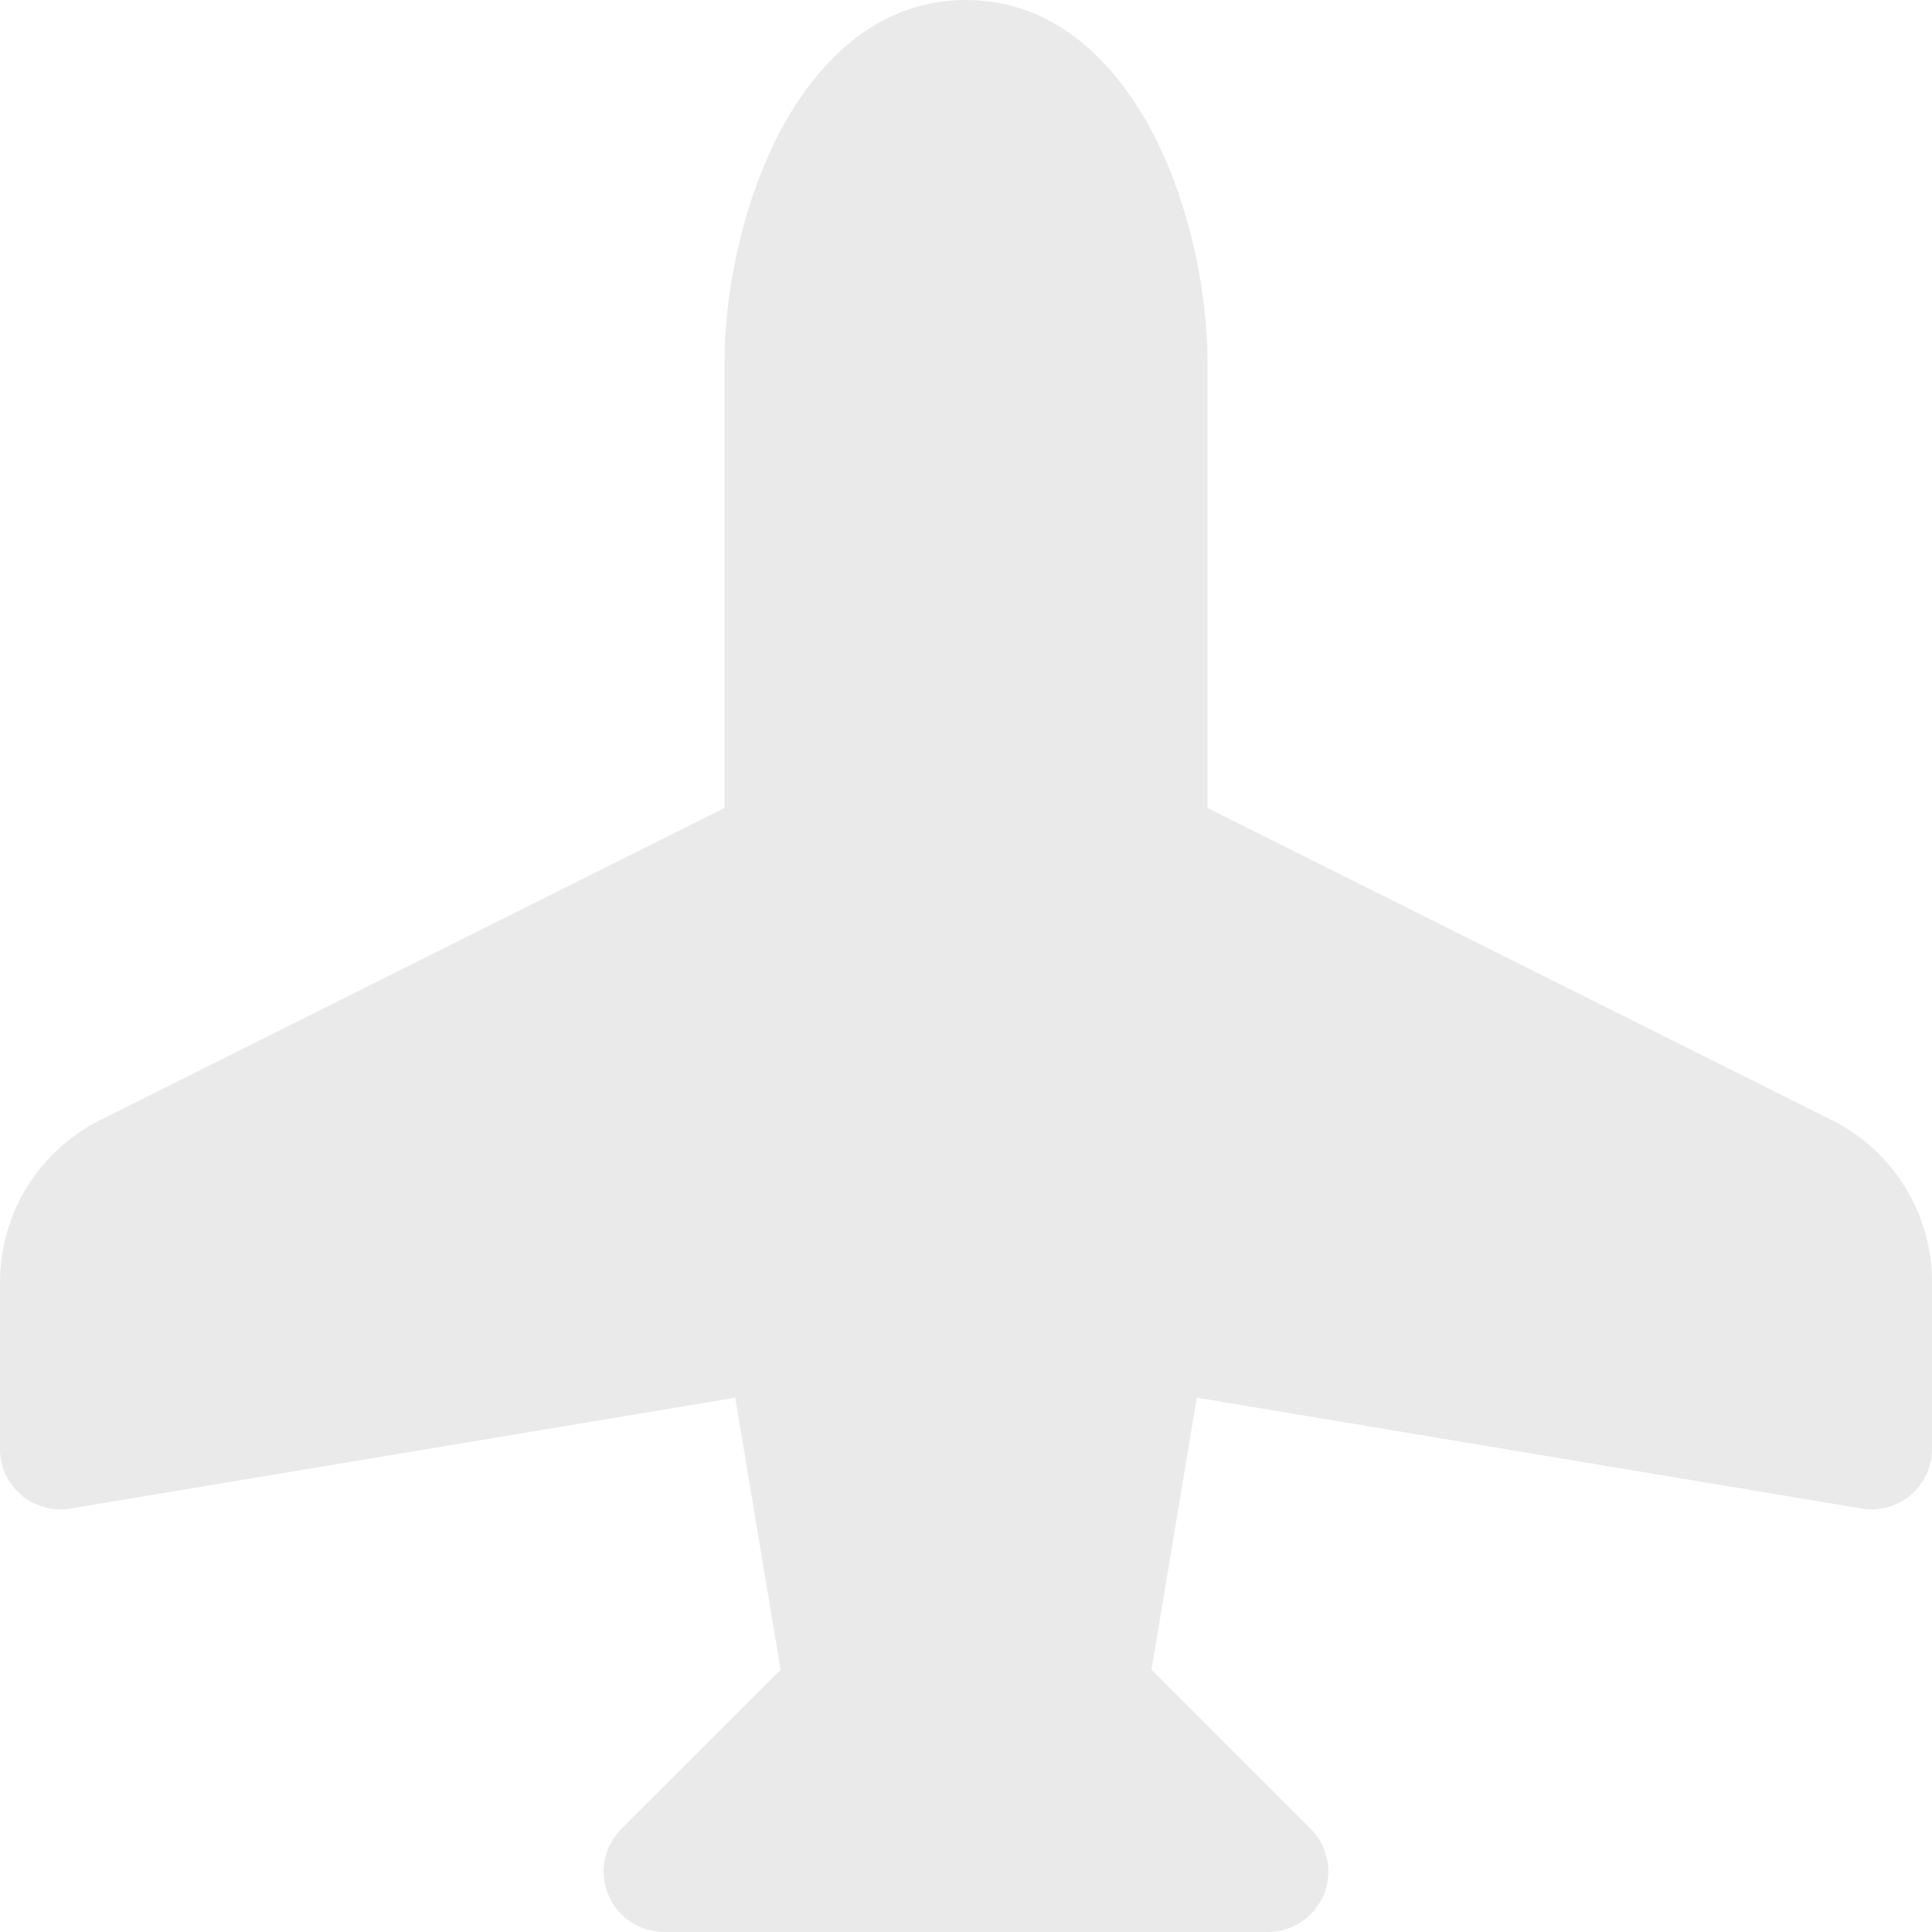
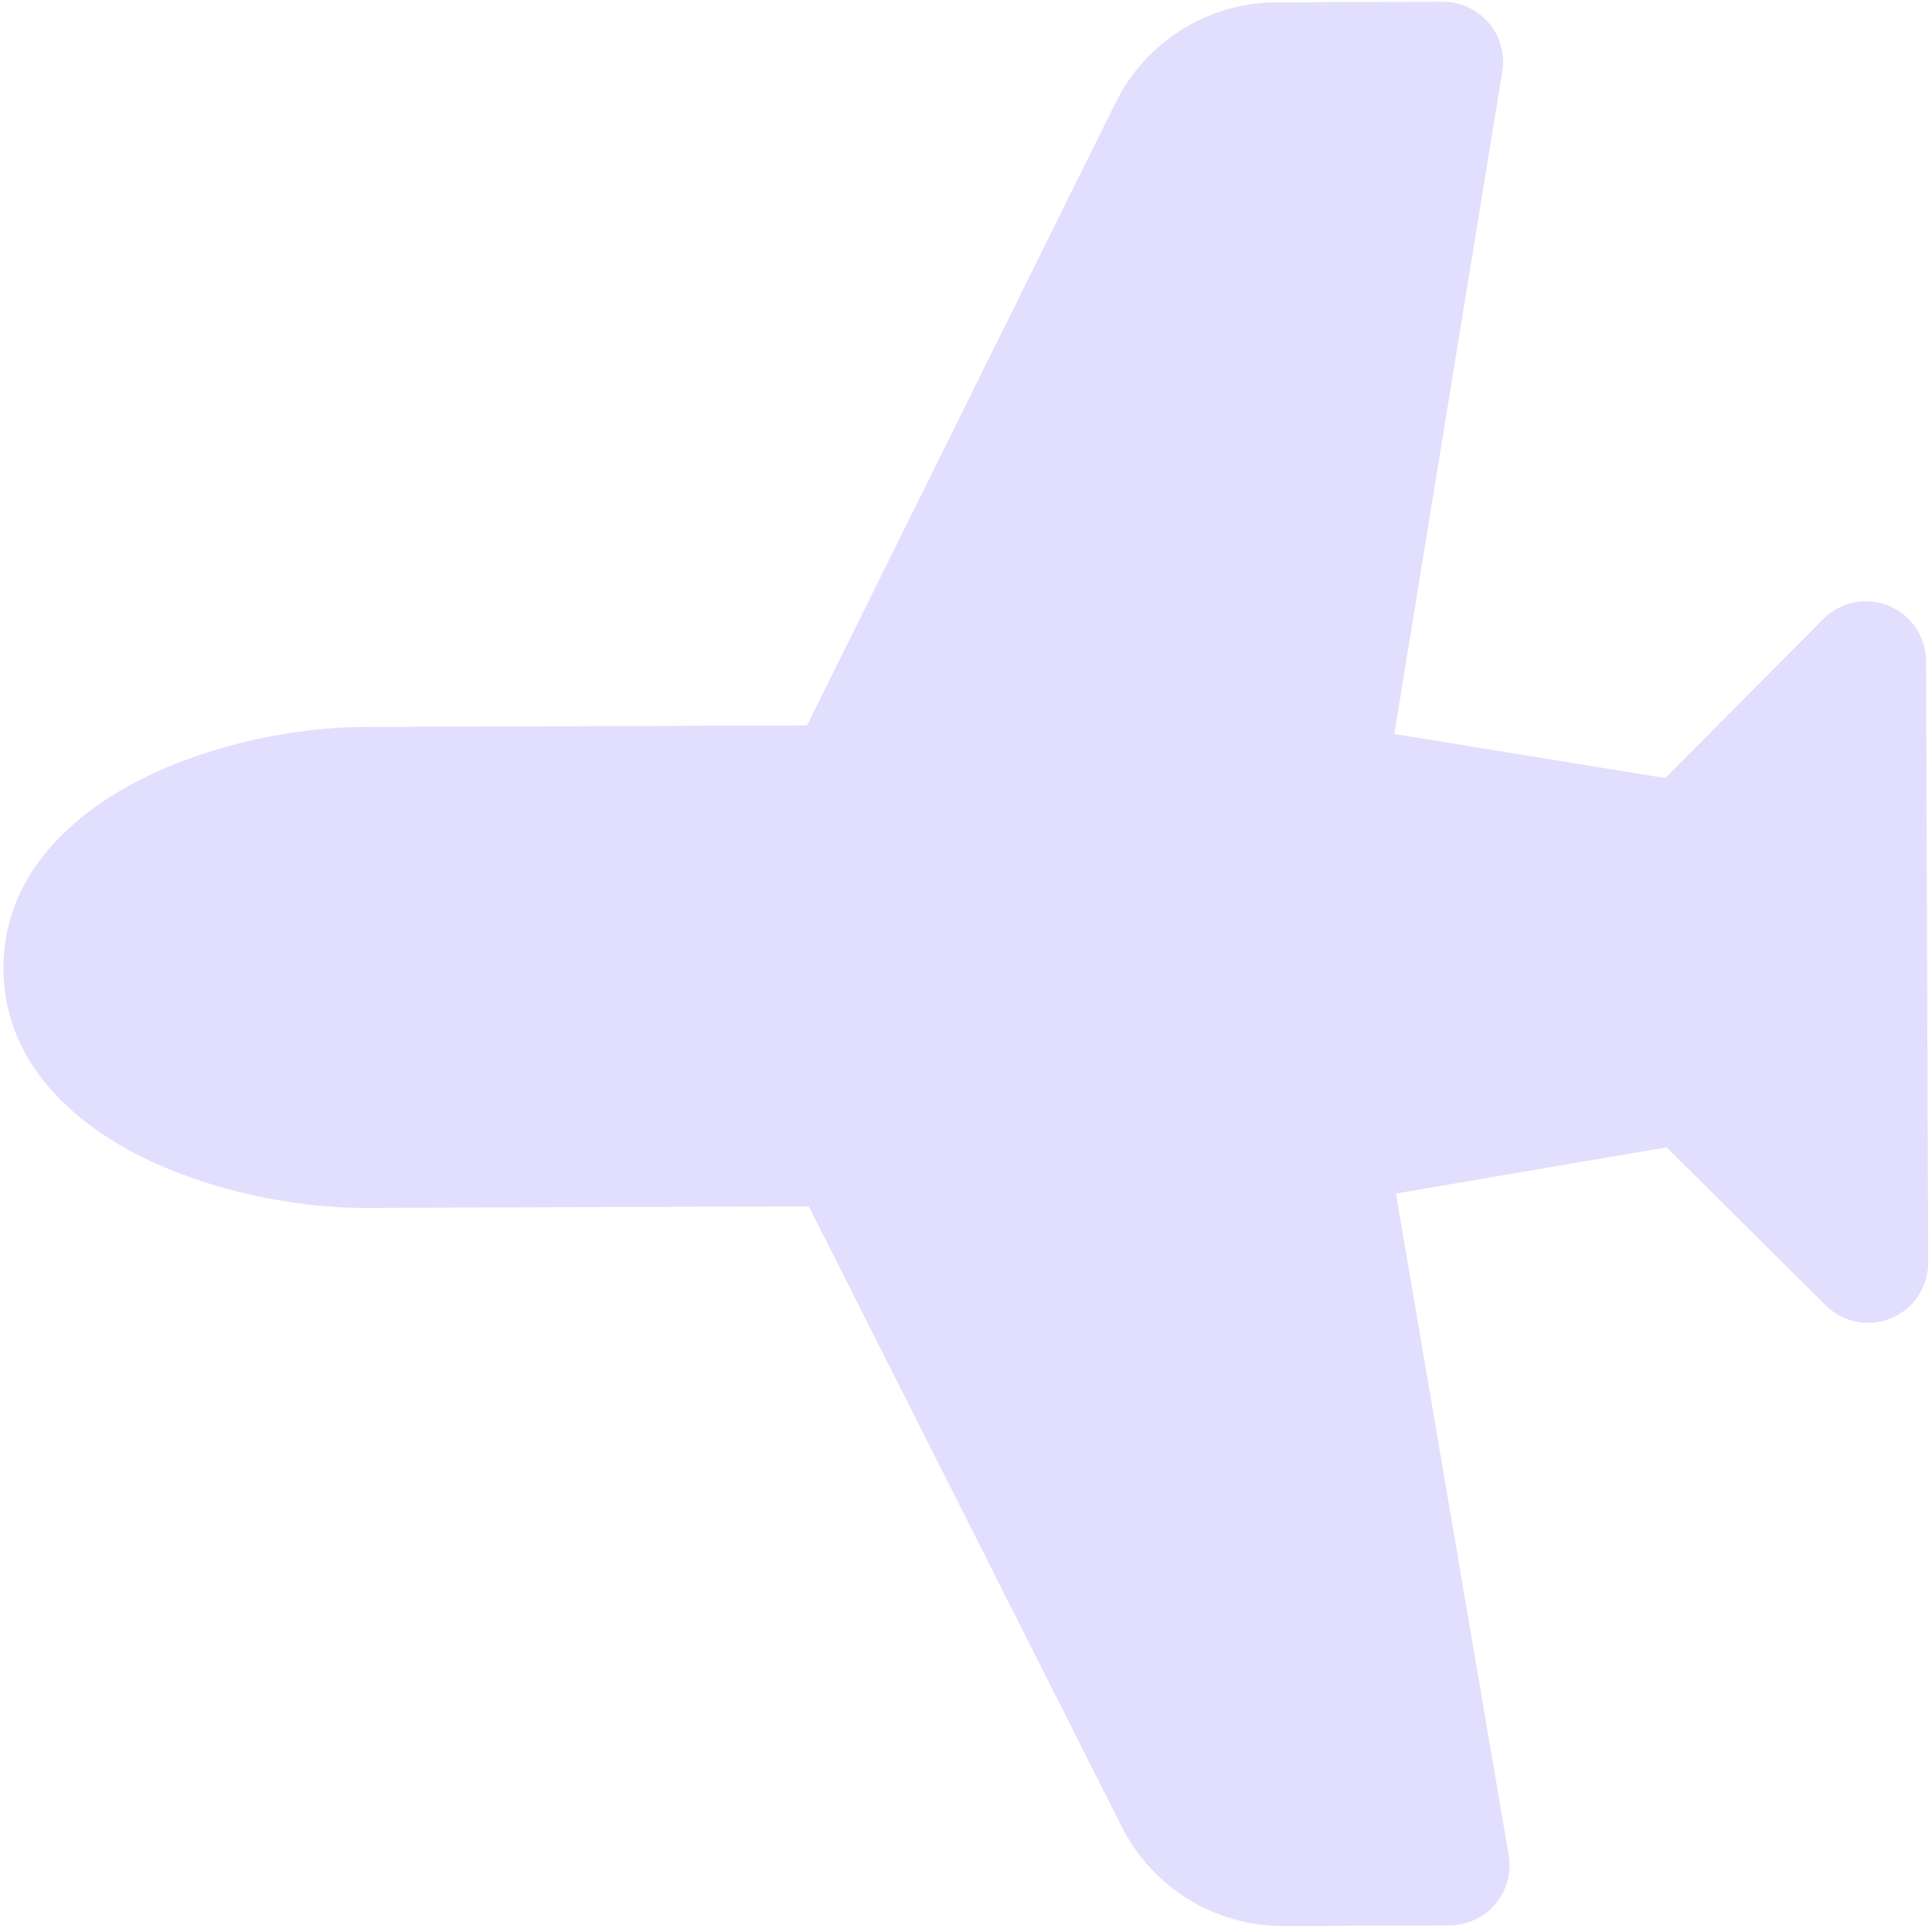
- <svg xmlns="http://www.w3.org/2000/svg" width="100" height="100" viewBox="0 0 231 231" fill="none">
-   <path d="M92.804 16.618C96.847 8.533 104.138 0 115.5 0C126.862 0 134.153 8.547 138.196 16.618C142.368 24.977 144.375 35.098 144.375 43.312V96.601L219.017 133.922C222.617 135.72 225.645 138.484 227.762 141.907C229.879 145.329 231 149.273 231 153.297V173.25C231 174.298 230.771 175.333 230.33 176.284C229.889 177.234 229.247 178.078 228.447 178.755C227.648 179.432 226.71 179.927 225.7 180.206C224.69 180.484 223.631 180.54 222.597 180.368L143.09 167.114L137.676 199.642L156.705 218.67C157.717 219.68 158.406 220.967 158.686 222.369C158.966 223.771 158.823 225.225 158.275 226.545C157.728 227.866 156.801 228.995 155.611 229.788C154.422 230.581 153.023 231.003 151.594 231H79.406C77.977 231.003 76.579 230.581 75.389 229.788C74.2 228.995 73.272 227.866 72.725 226.545C72.177 225.225 72.034 223.771 72.314 222.369C72.594 220.967 73.283 219.68 74.295 218.67L93.338 199.642L87.91 167.114L8.403 180.368C7.369 180.54 6.31 180.484 5.3 180.206C4.29 179.927 3.352 179.432 2.553 178.755C1.753 178.078 1.111 177.234 0.67 176.284C0.229 175.333 0 174.298 0 173.25L0 153.297C0 149.273 1.121 145.329 3.238 141.907C5.355 138.484 8.383 135.72 11.983 133.922L86.625 96.601V43.312C86.625 35.112 88.646 24.962 92.804 16.618Z" fill="#EAEAEA" />
+ <svg xmlns="http://www.w3.org/2000/svg" width="232" height="232" viewBox="0 0 232 232" fill="none">
+   <path d="M17.114 138.965C9.015 134.952 0.456 127.692 0.415 116.329C0.374 104.967 8.895 97.645 16.951 93.574C25.295 89.372 35.409 87.328 43.623 87.299L96.912 87.107L133.964 12.332C135.749 8.725 138.503 5.687 141.918 3.558C145.332 1.429 149.272 0.294 153.296 0.279L173.249 0.208C174.297 0.204 175.333 0.429 176.285 0.867C177.237 1.304 178.083 1.944 178.763 2.741C179.443 3.538 179.941 4.473 180.224 5.483C180.506 6.492 180.565 7.55 180.397 8.585L167.429 88.139L199.976 93.436L218.936 74.339C219.942 73.323 221.227 72.629 222.628 72.345C224.029 72.06 225.483 72.198 226.805 72.74C228.128 73.283 229.26 74.206 230.057 75.393C230.854 76.579 231.281 77.976 231.284 79.406L231.543 151.593C231.551 153.022 231.134 154.422 230.345 155.614C229.556 156.807 228.431 157.738 227.113 158.29C225.794 158.842 224.341 158.991 222.938 158.716C221.535 158.441 220.245 157.756 219.232 156.748L200.135 137.773L167.627 143.319L181.166 222.778C181.342 223.811 181.291 224.87 181.016 225.881C180.741 226.892 180.249 227.831 179.575 228.633C178.9 229.435 178.059 230.081 177.11 230.525C176.161 230.969 175.127 231.202 174.079 231.206L154.126 231.278C150.103 231.292 146.154 230.185 142.724 228.081C139.294 225.976 136.519 222.958 134.708 219.364L97.12 144.857L43.831 145.049C35.631 145.078 25.474 143.093 17.114 138.965Z" fill="#B4A9FA" fill-opacity="0.39" />
</svg>
